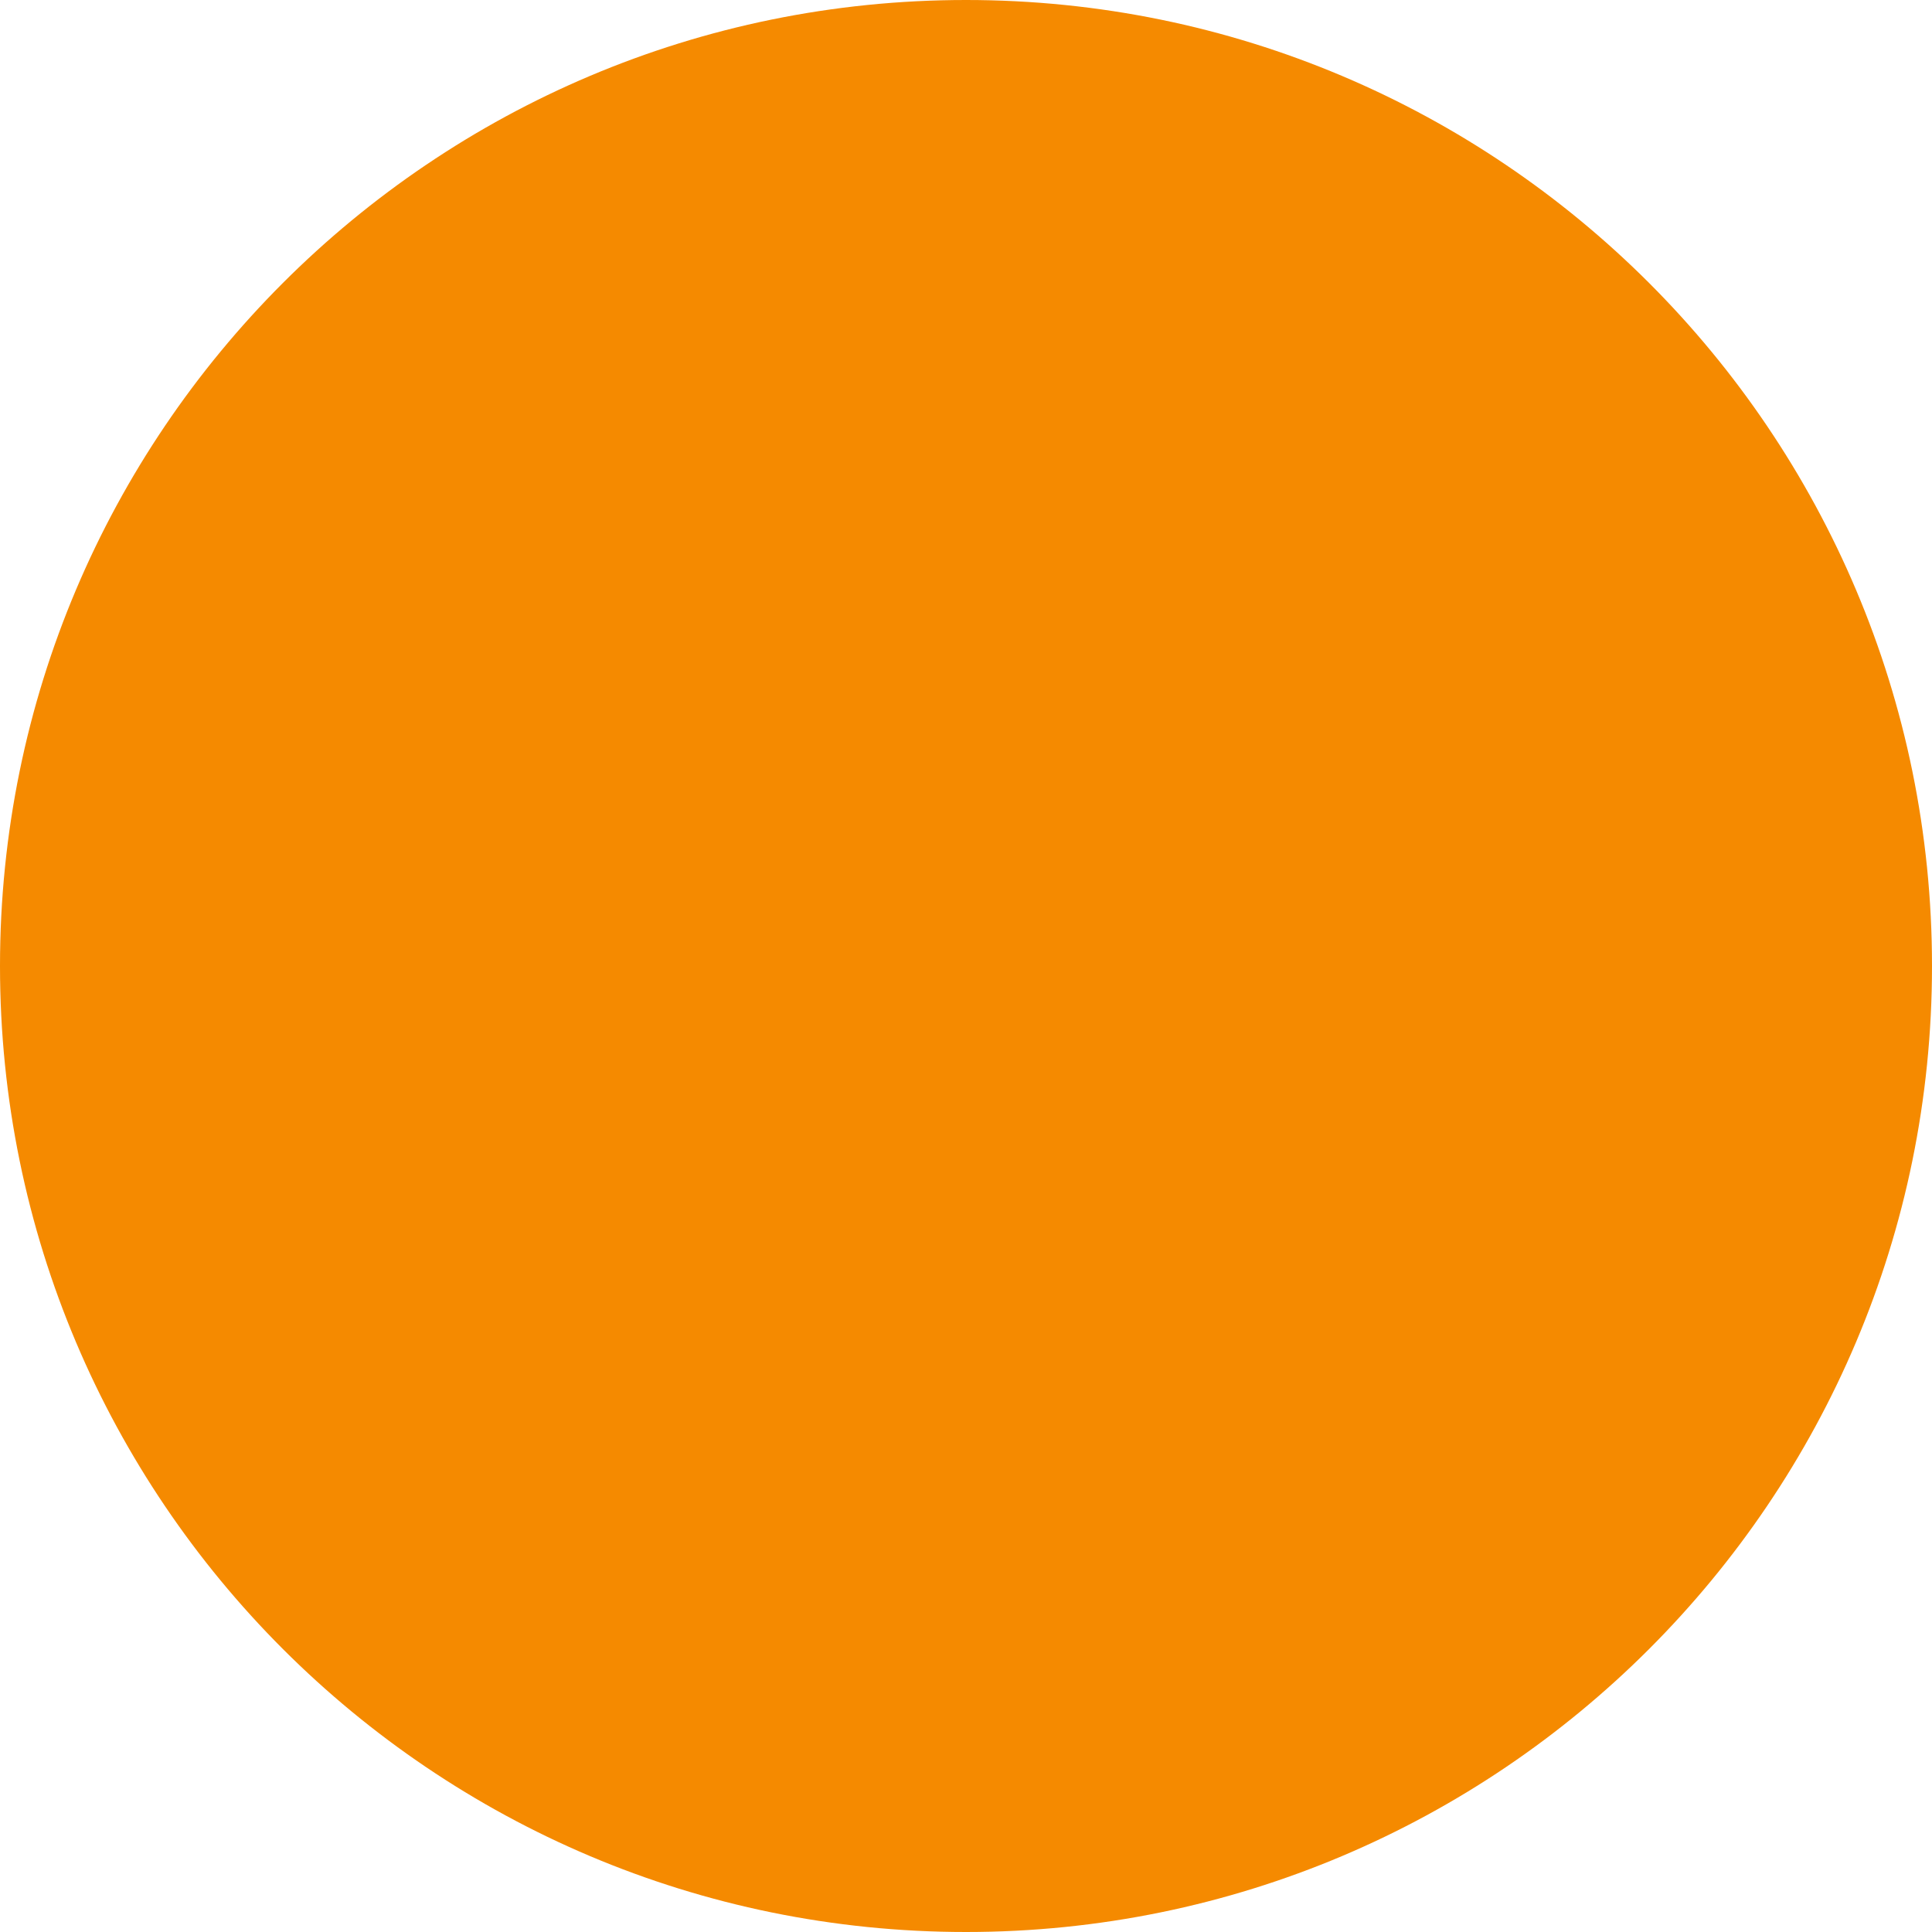
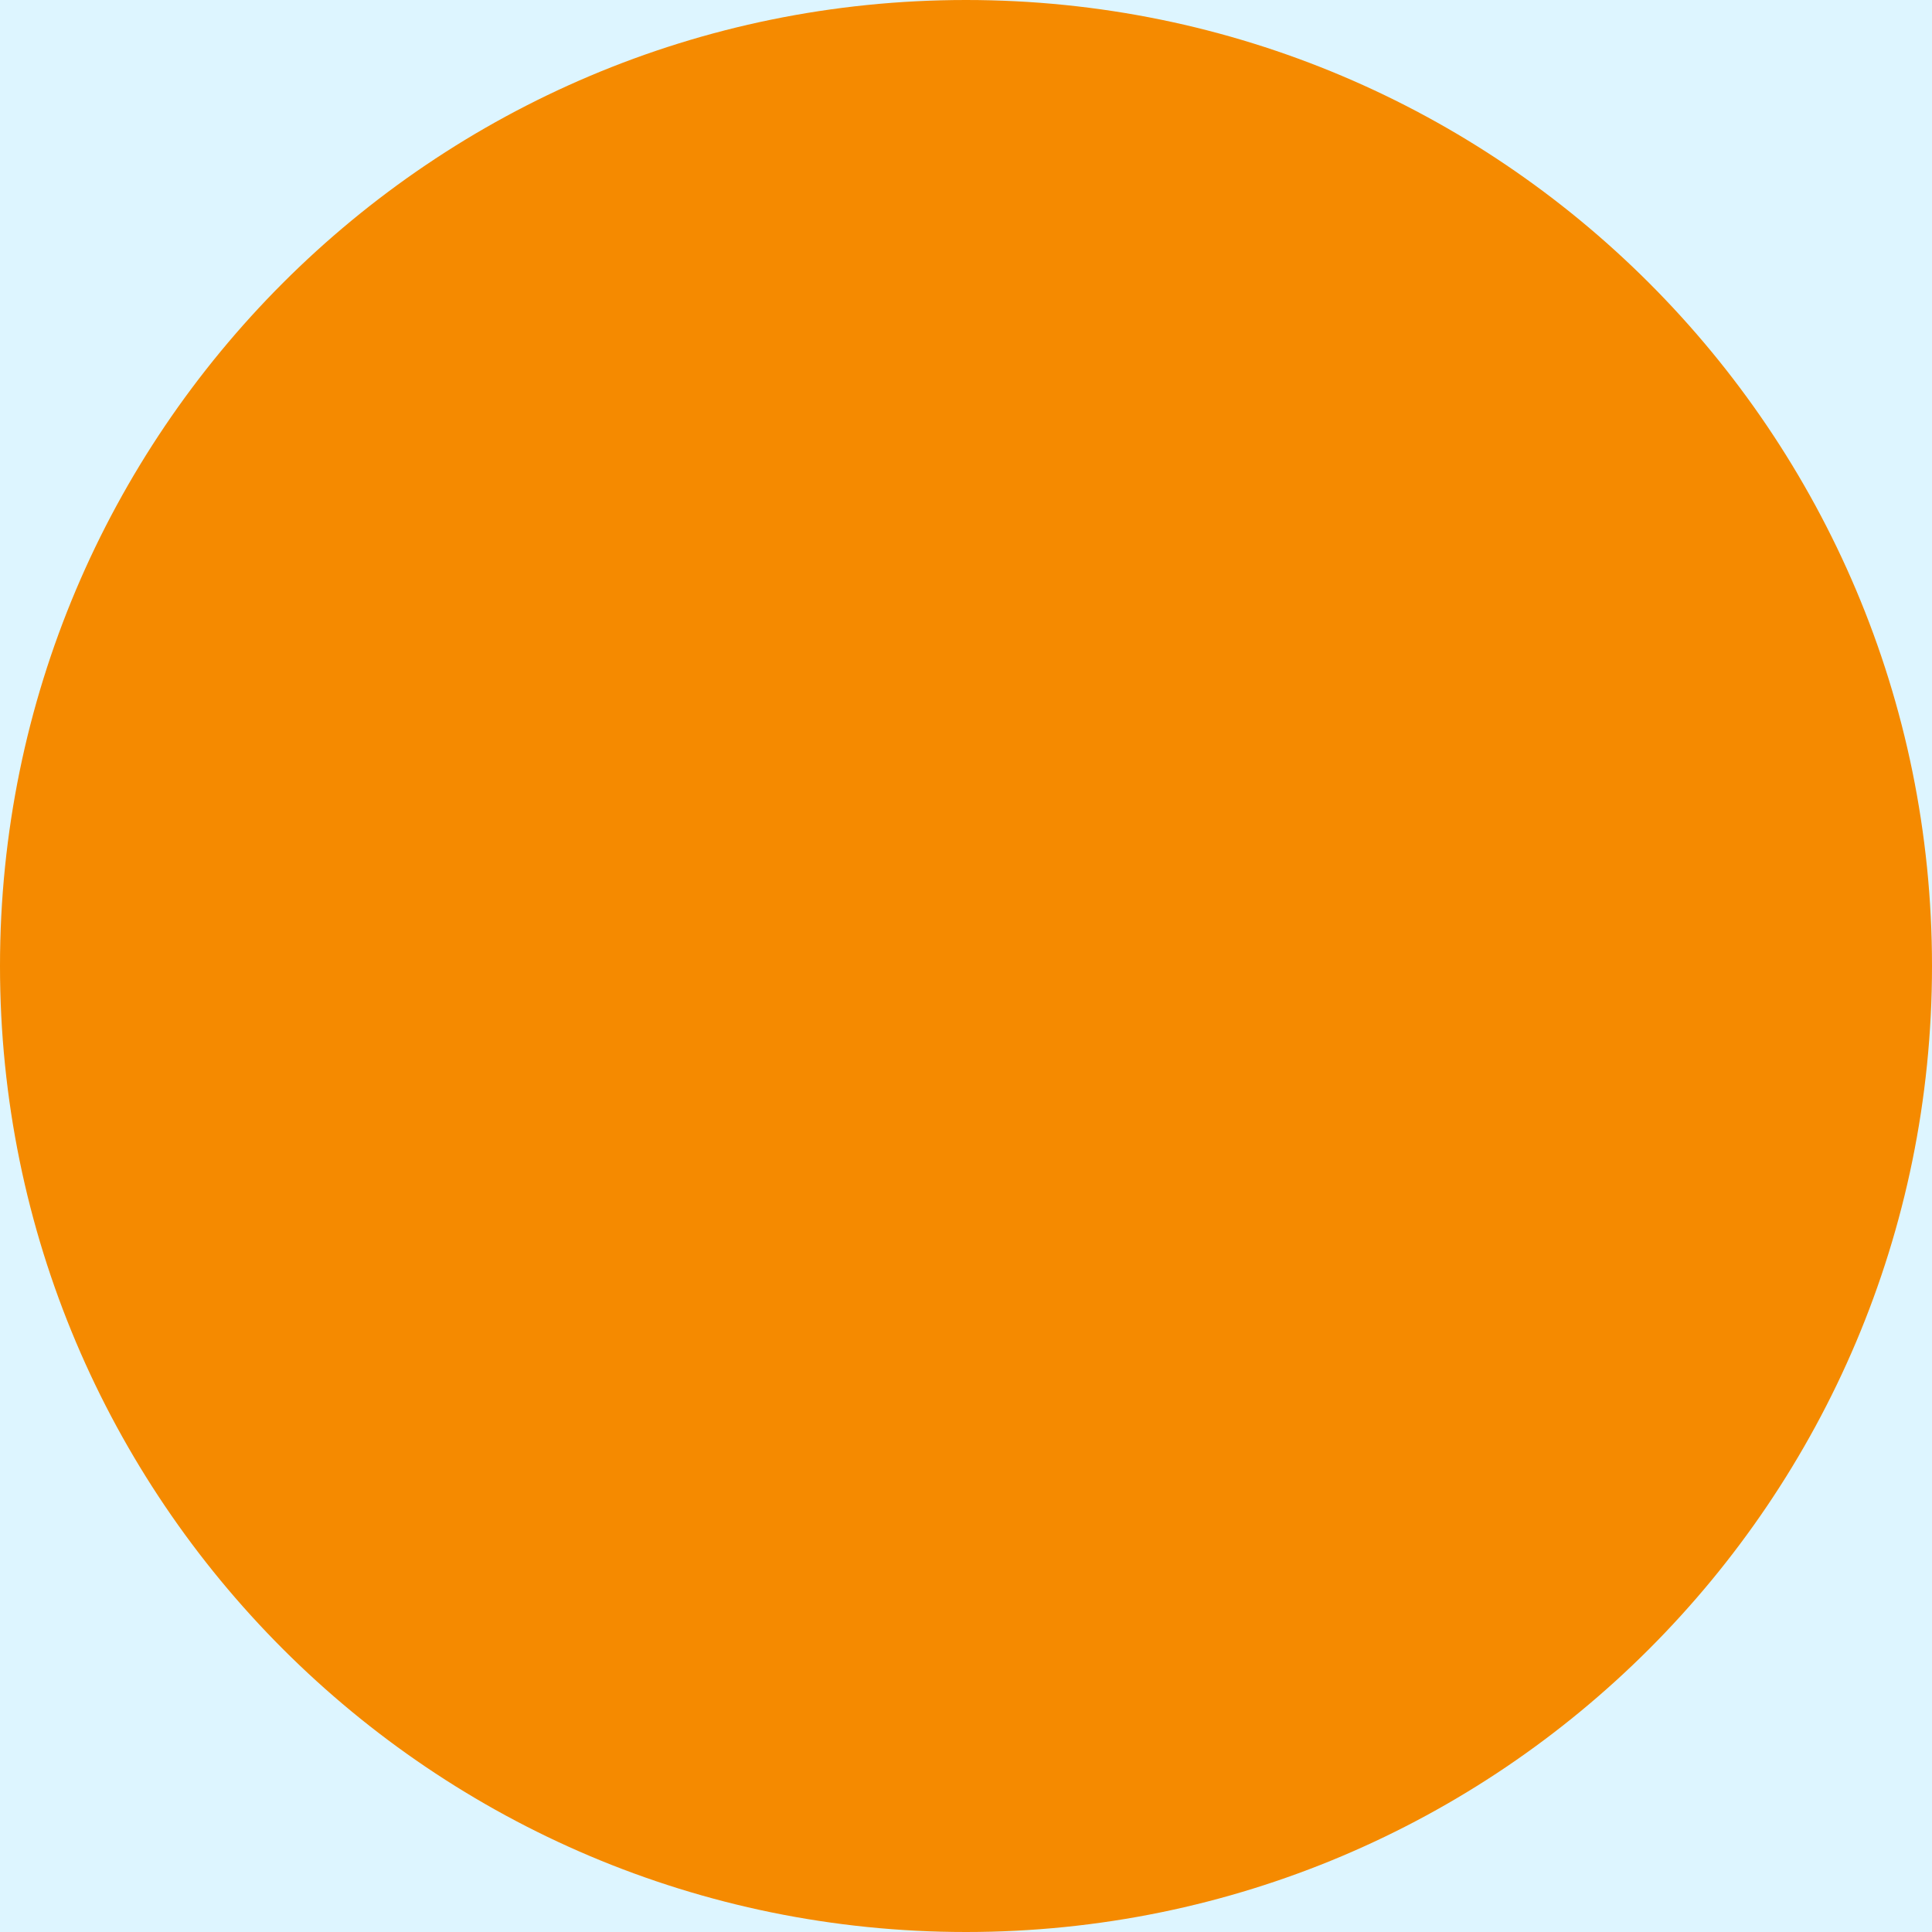
<svg xmlns="http://www.w3.org/2000/svg" width="16" height="16" viewBox="0 0 16 16" fill="none">
  <rect width="16" height="16" fill="#F5F5F5" />
  <g clip-path="url(#clip0_751_38745)">
-     <rect width="1440" height="812" transform="translate(-821 -702)" fill="white" />
+     <rect width="1440" height="812" transform="translate(-821 -702)" fill="#DDF5FF" />
    <circle cx="8" cy="8" r="8" fill="#F58A00" />
  </g>
  <defs>
    <clipPath id="clip0_751_38745">
      <rect width="1440" height="812" fill="white" transform="translate(-821 -702)" />
    </clipPath>
  </defs>
</svg>
